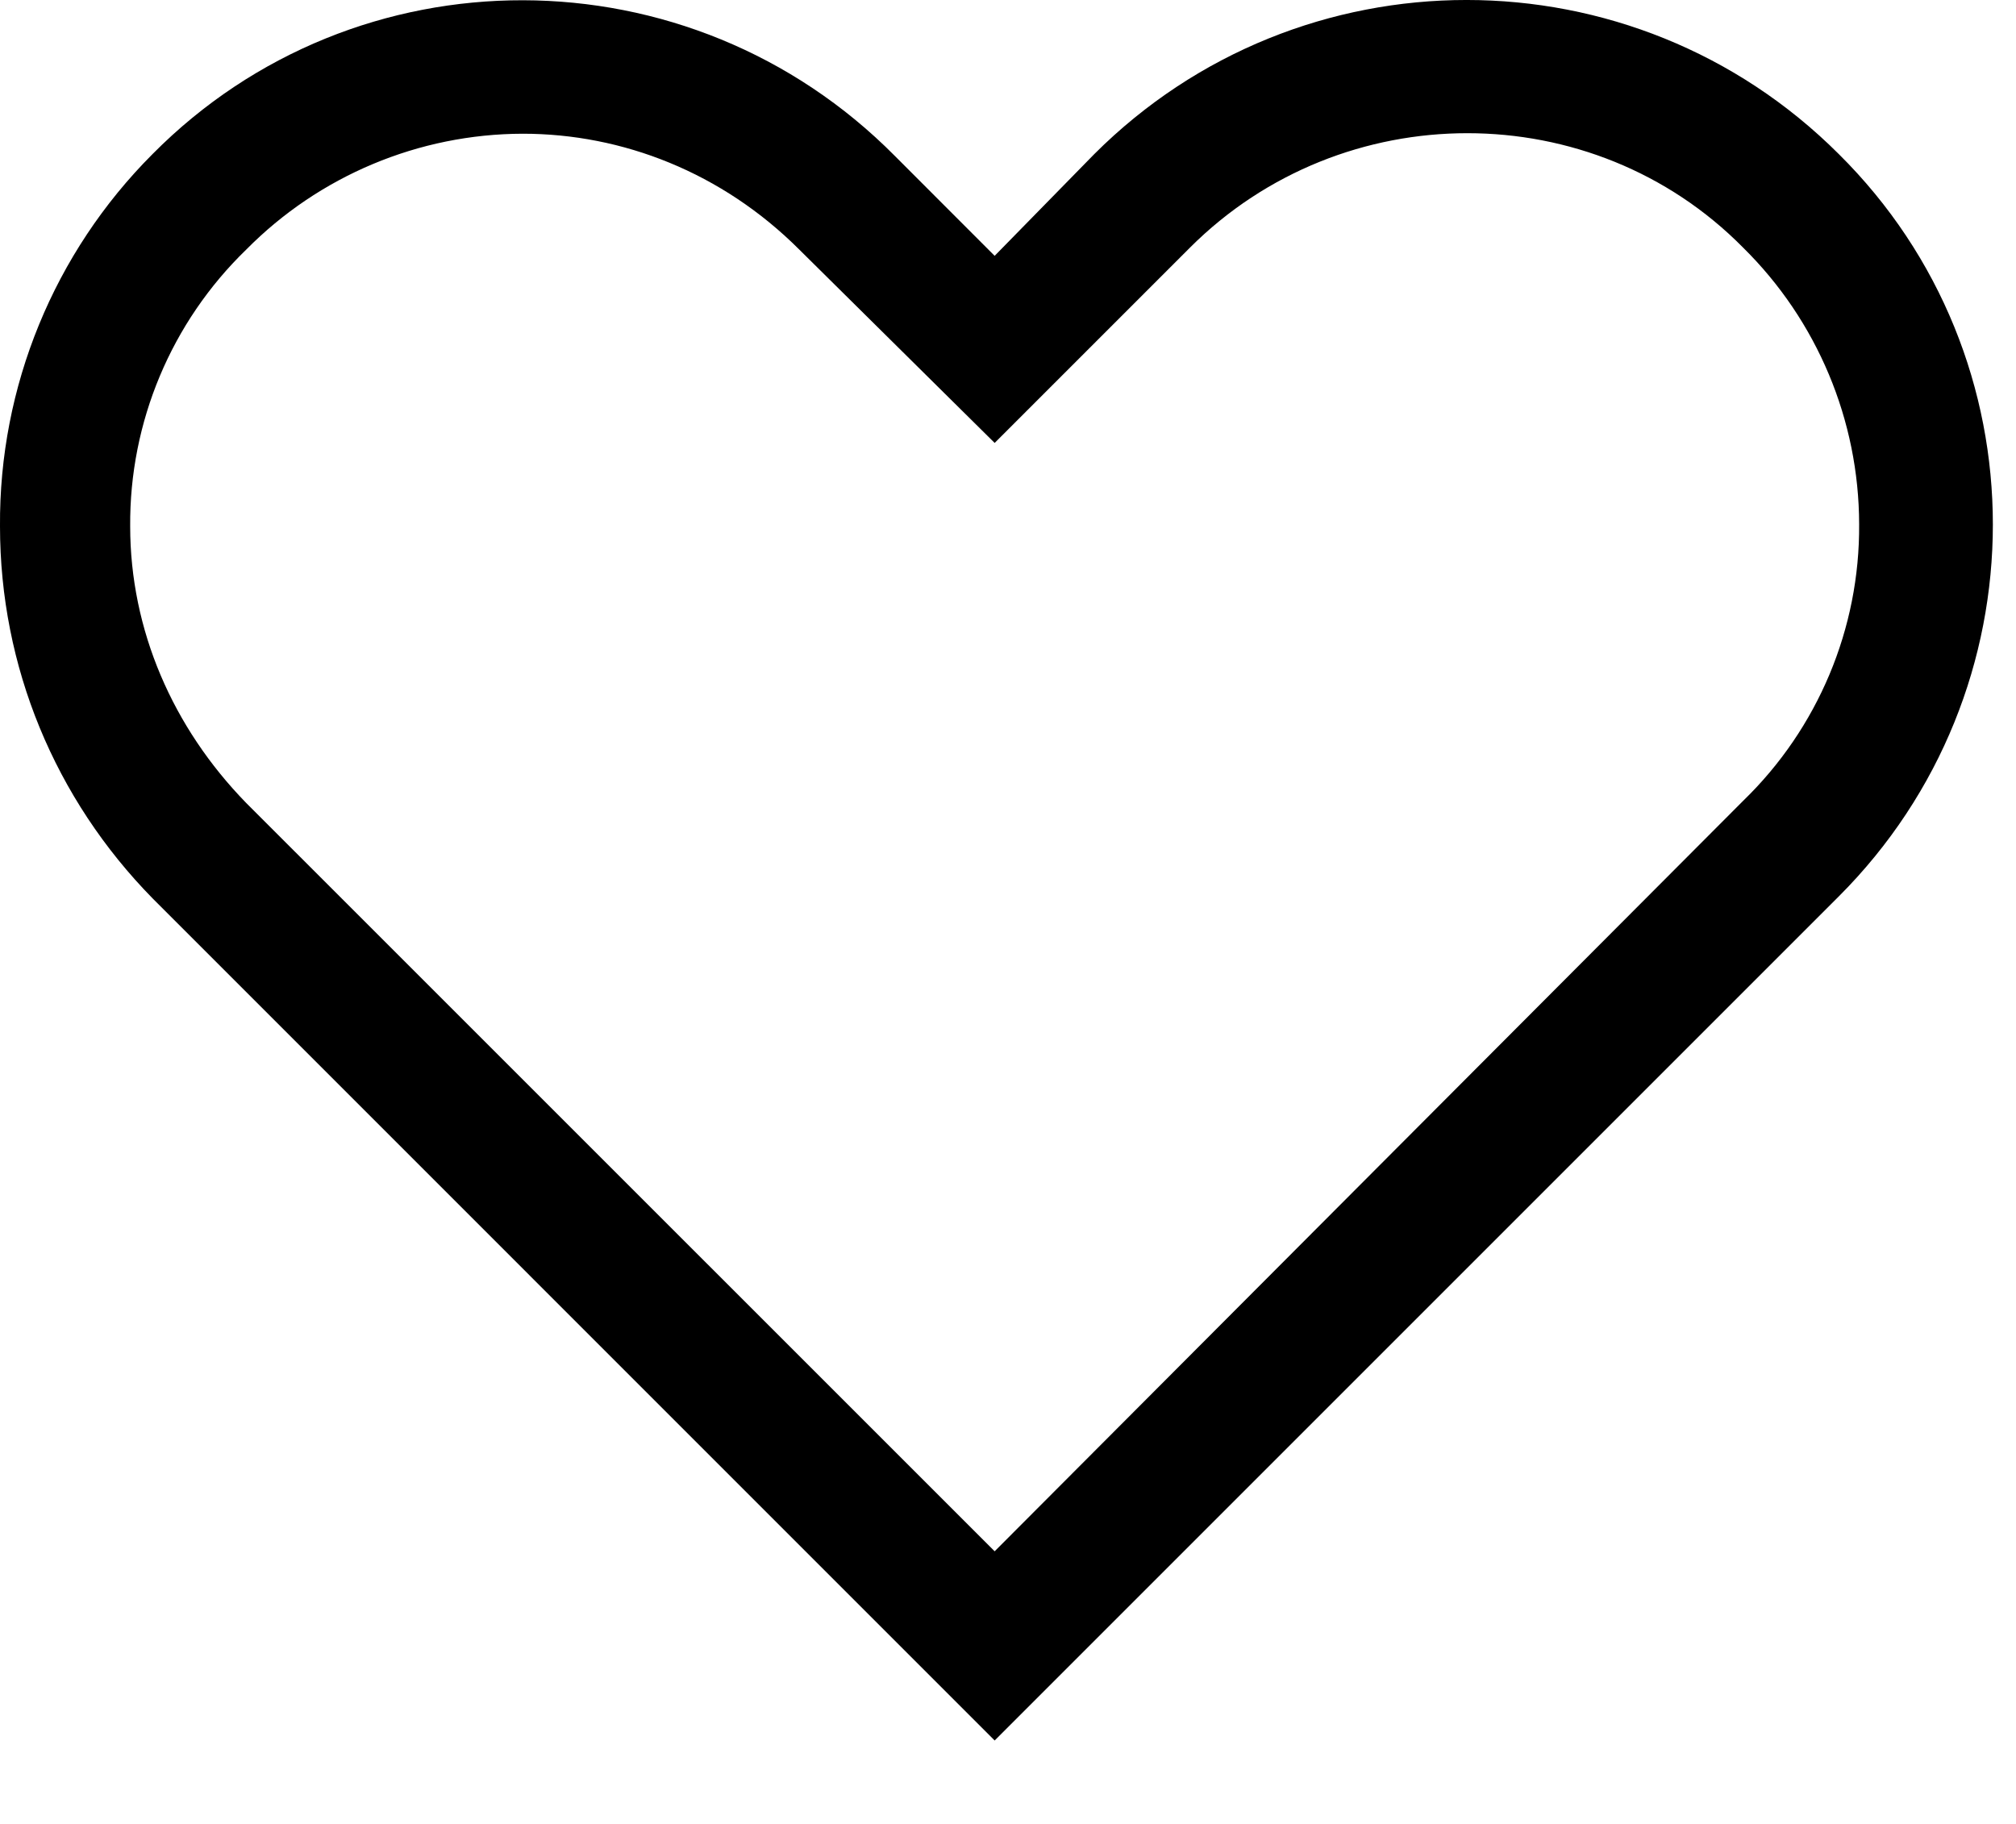
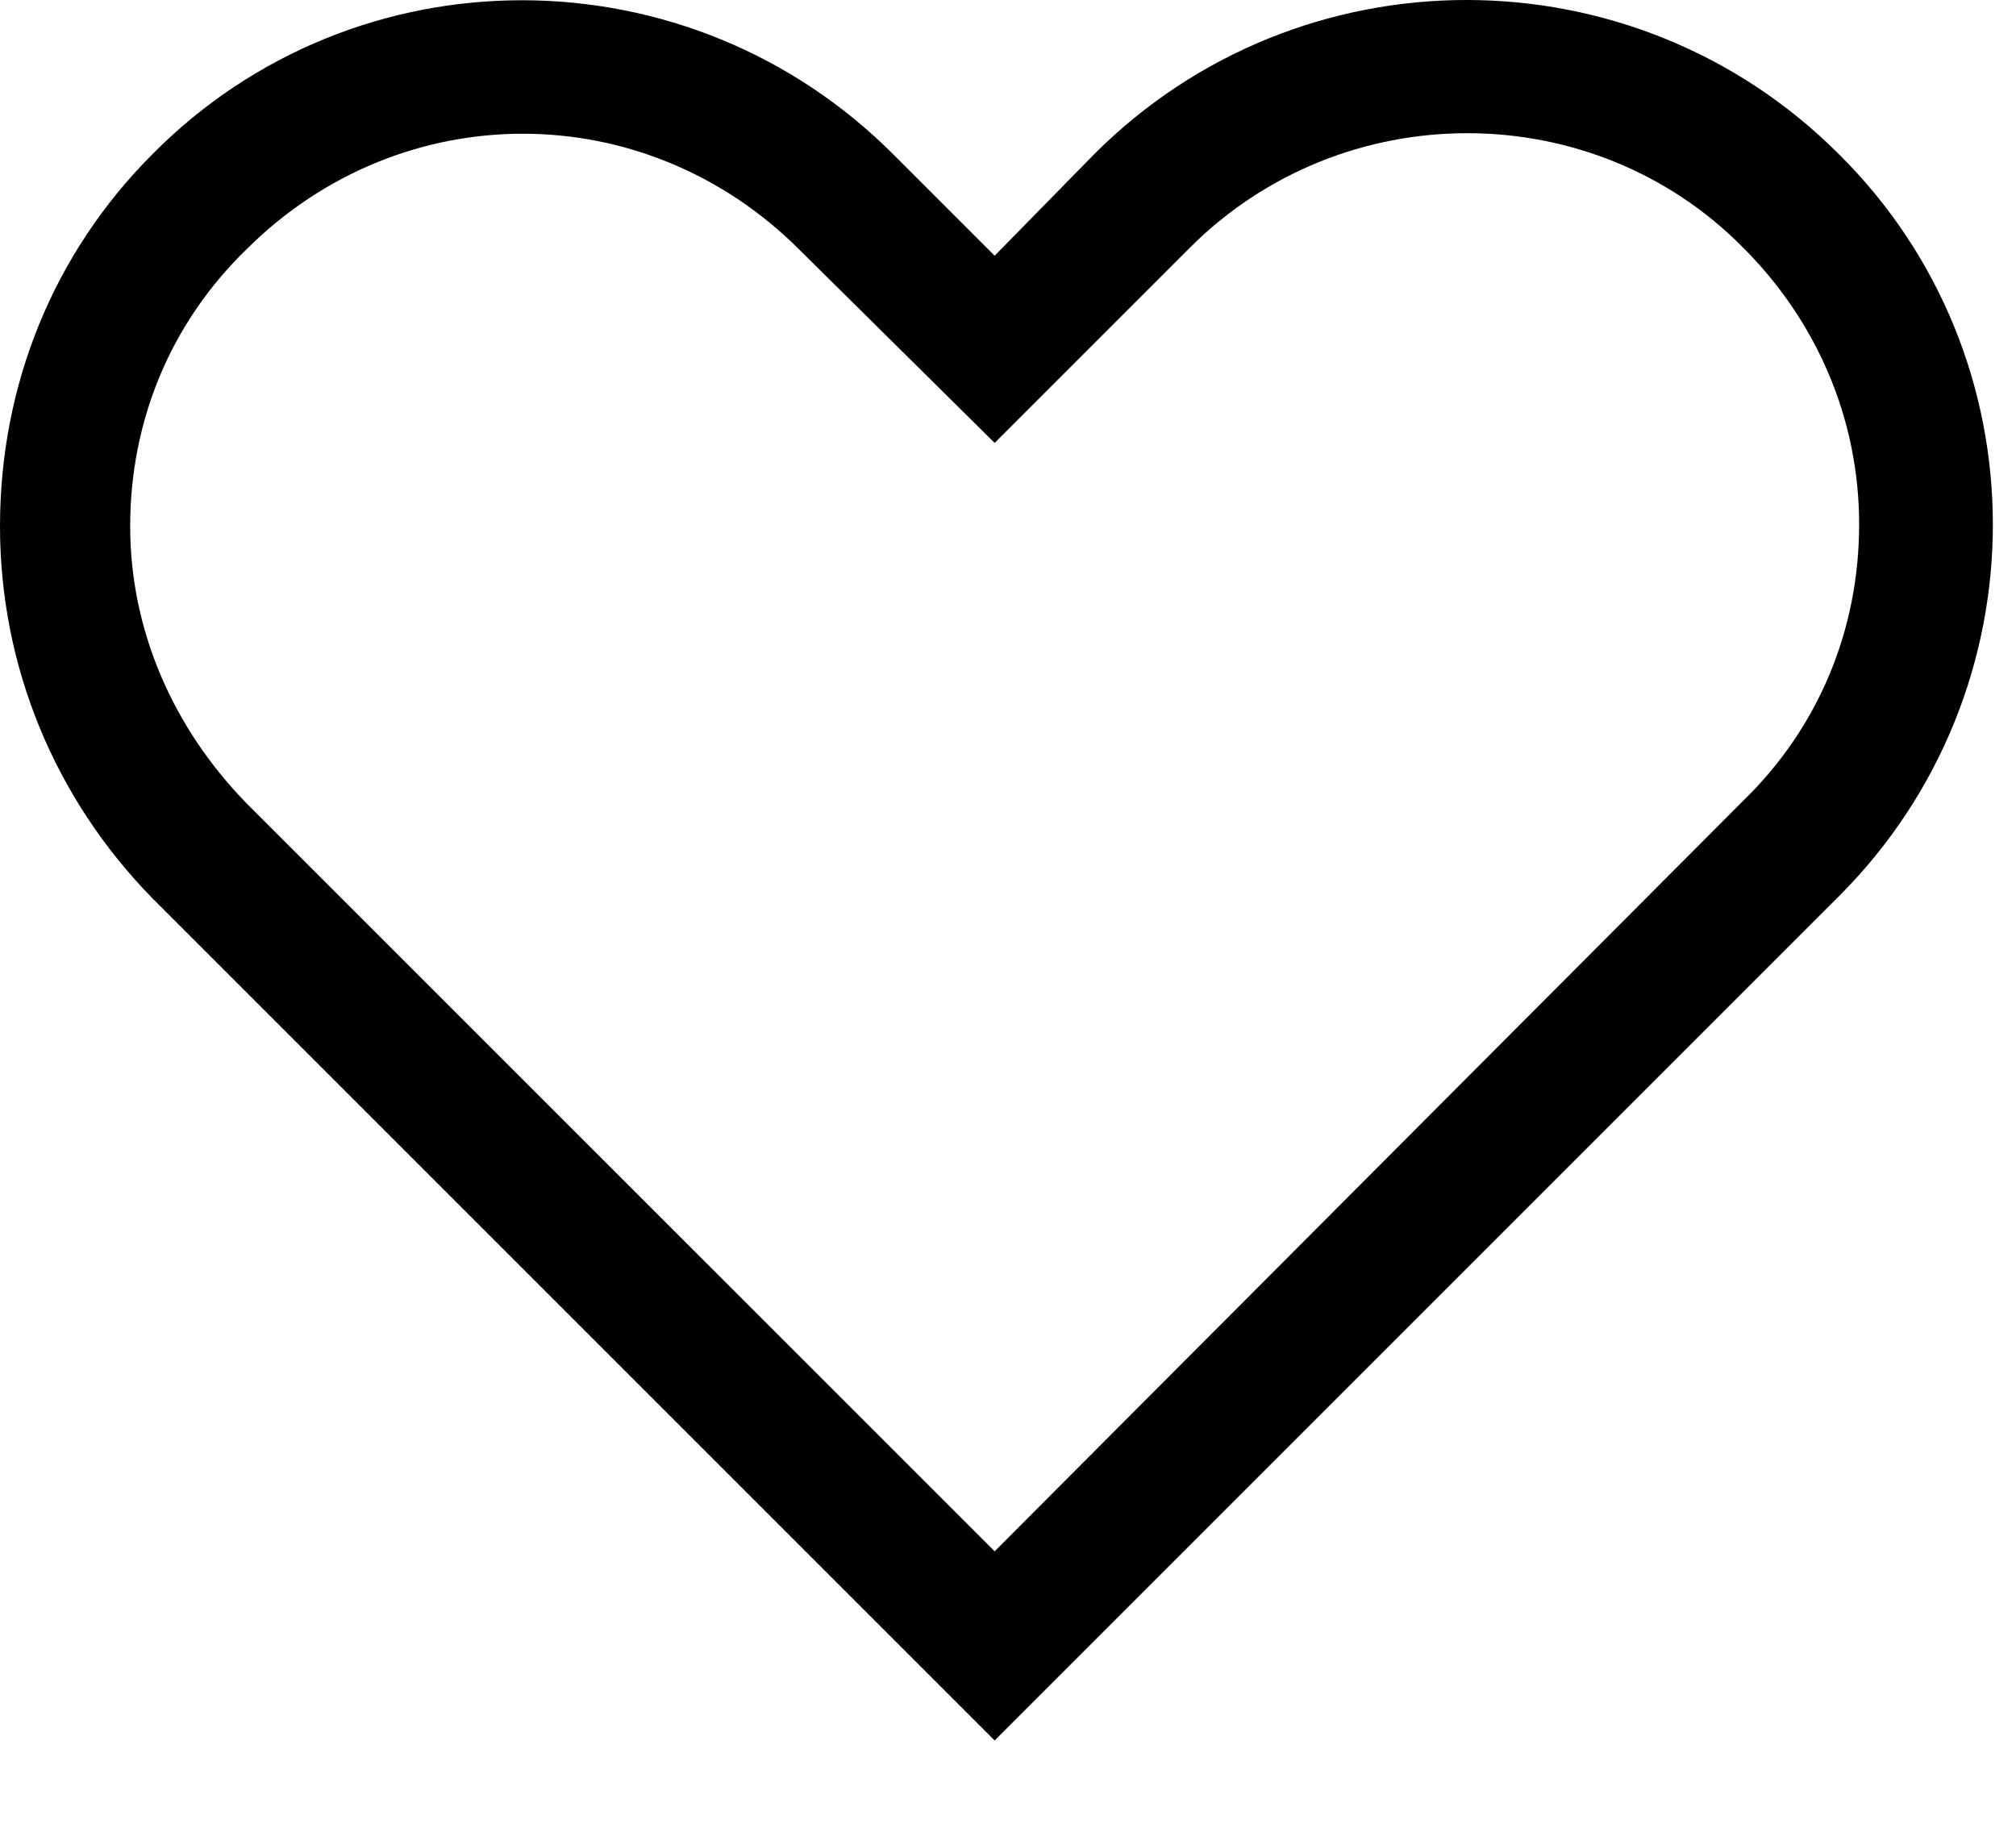
- <svg xmlns="http://www.w3.org/2000/svg" width="21" height="19" fill="none">
-   <path d="M19.154 9.338c2.14-2.14 2.14-5.614 0-7.733a5.486 5.486 0 00-7.755 0l-1.038 1.06-1.038-1.039C7.183-.535 3.708-.535 1.589 1.605A5.43 5.43 0 000 5.482c0 1.462.572 2.84 1.59 3.877l8.771 8.772 8.793-8.793zM1.356 5.482a3.97 3.97 0 011.208-2.881 4.062 4.062 0 012.881-1.208c1.039 0 2.077.403 2.882 1.208l2.034 2.013 2.034-2.034c1.59-1.59 4.195-1.59 5.763 0a4.055 4.055 0 011.208 2.881 3.97 3.97 0 01-1.208 2.881l-7.797 7.818-7.797-7.796C1.8 7.58 1.356 6.563 1.356 5.482z" fill="#000" />
+ <svg xmlns="http://www.w3.org/2000/svg" width="21" height="19" viewBox="0 0 21 19" fill="none">
+   <path d="M19.154 9.338C21.294 7.198 21.294 3.724 19.154 1.605C17.014 -0.535 13.539 -0.535 11.399 1.605L10.361 2.664L9.323 1.626C7.183 -0.535 3.708 -0.535 1.589 1.605C0.551 2.643 0 4.02 0 5.482C0 6.944 0.572 8.321 1.589 9.359L10.361 18.131L19.154 9.338ZM1.356 5.482C1.356 4.38 1.78 3.363 2.564 2.601C3.369 1.796 4.407 1.393 5.445 1.393C6.484 1.393 7.522 1.796 8.327 2.601L10.361 4.614L12.395 2.58C13.984 0.99 16.59 0.99 18.158 2.58C18.921 3.342 19.366 4.359 19.366 5.461C19.366 6.563 18.942 7.58 18.158 8.342L10.361 16.16L2.564 8.364C1.801 7.58 1.356 6.563 1.356 5.482Z" fill="black" />
</svg>
